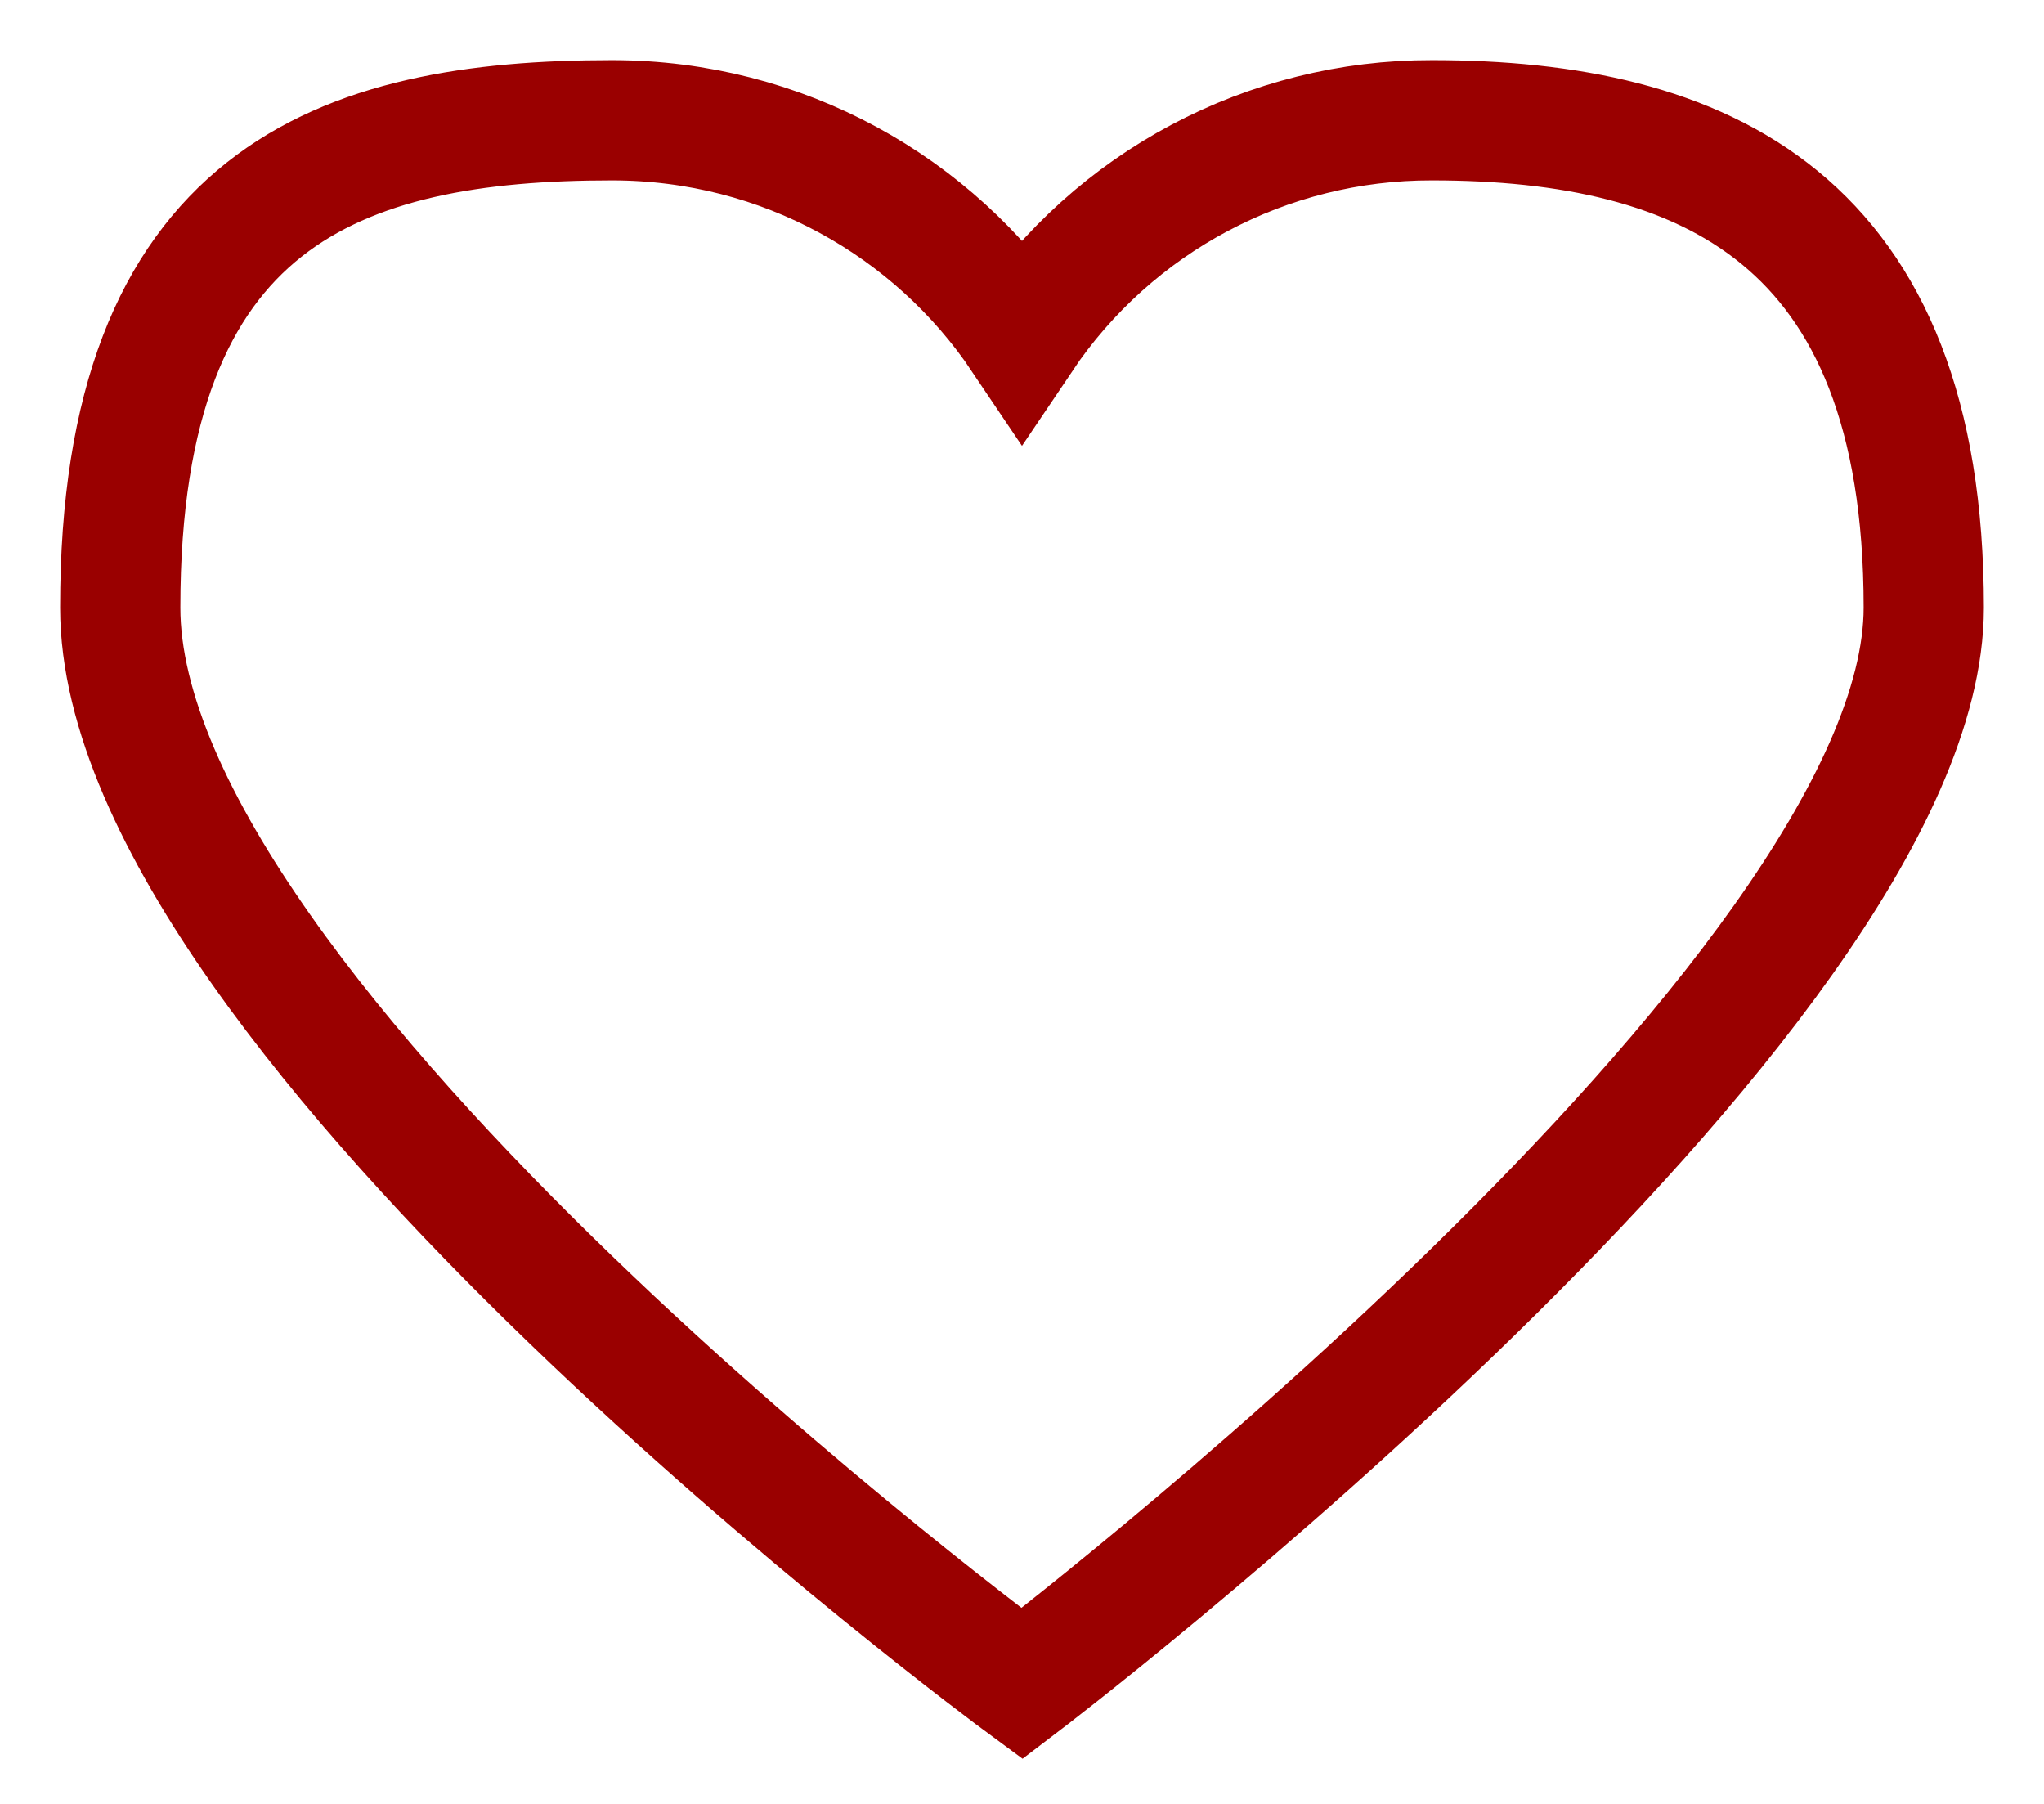
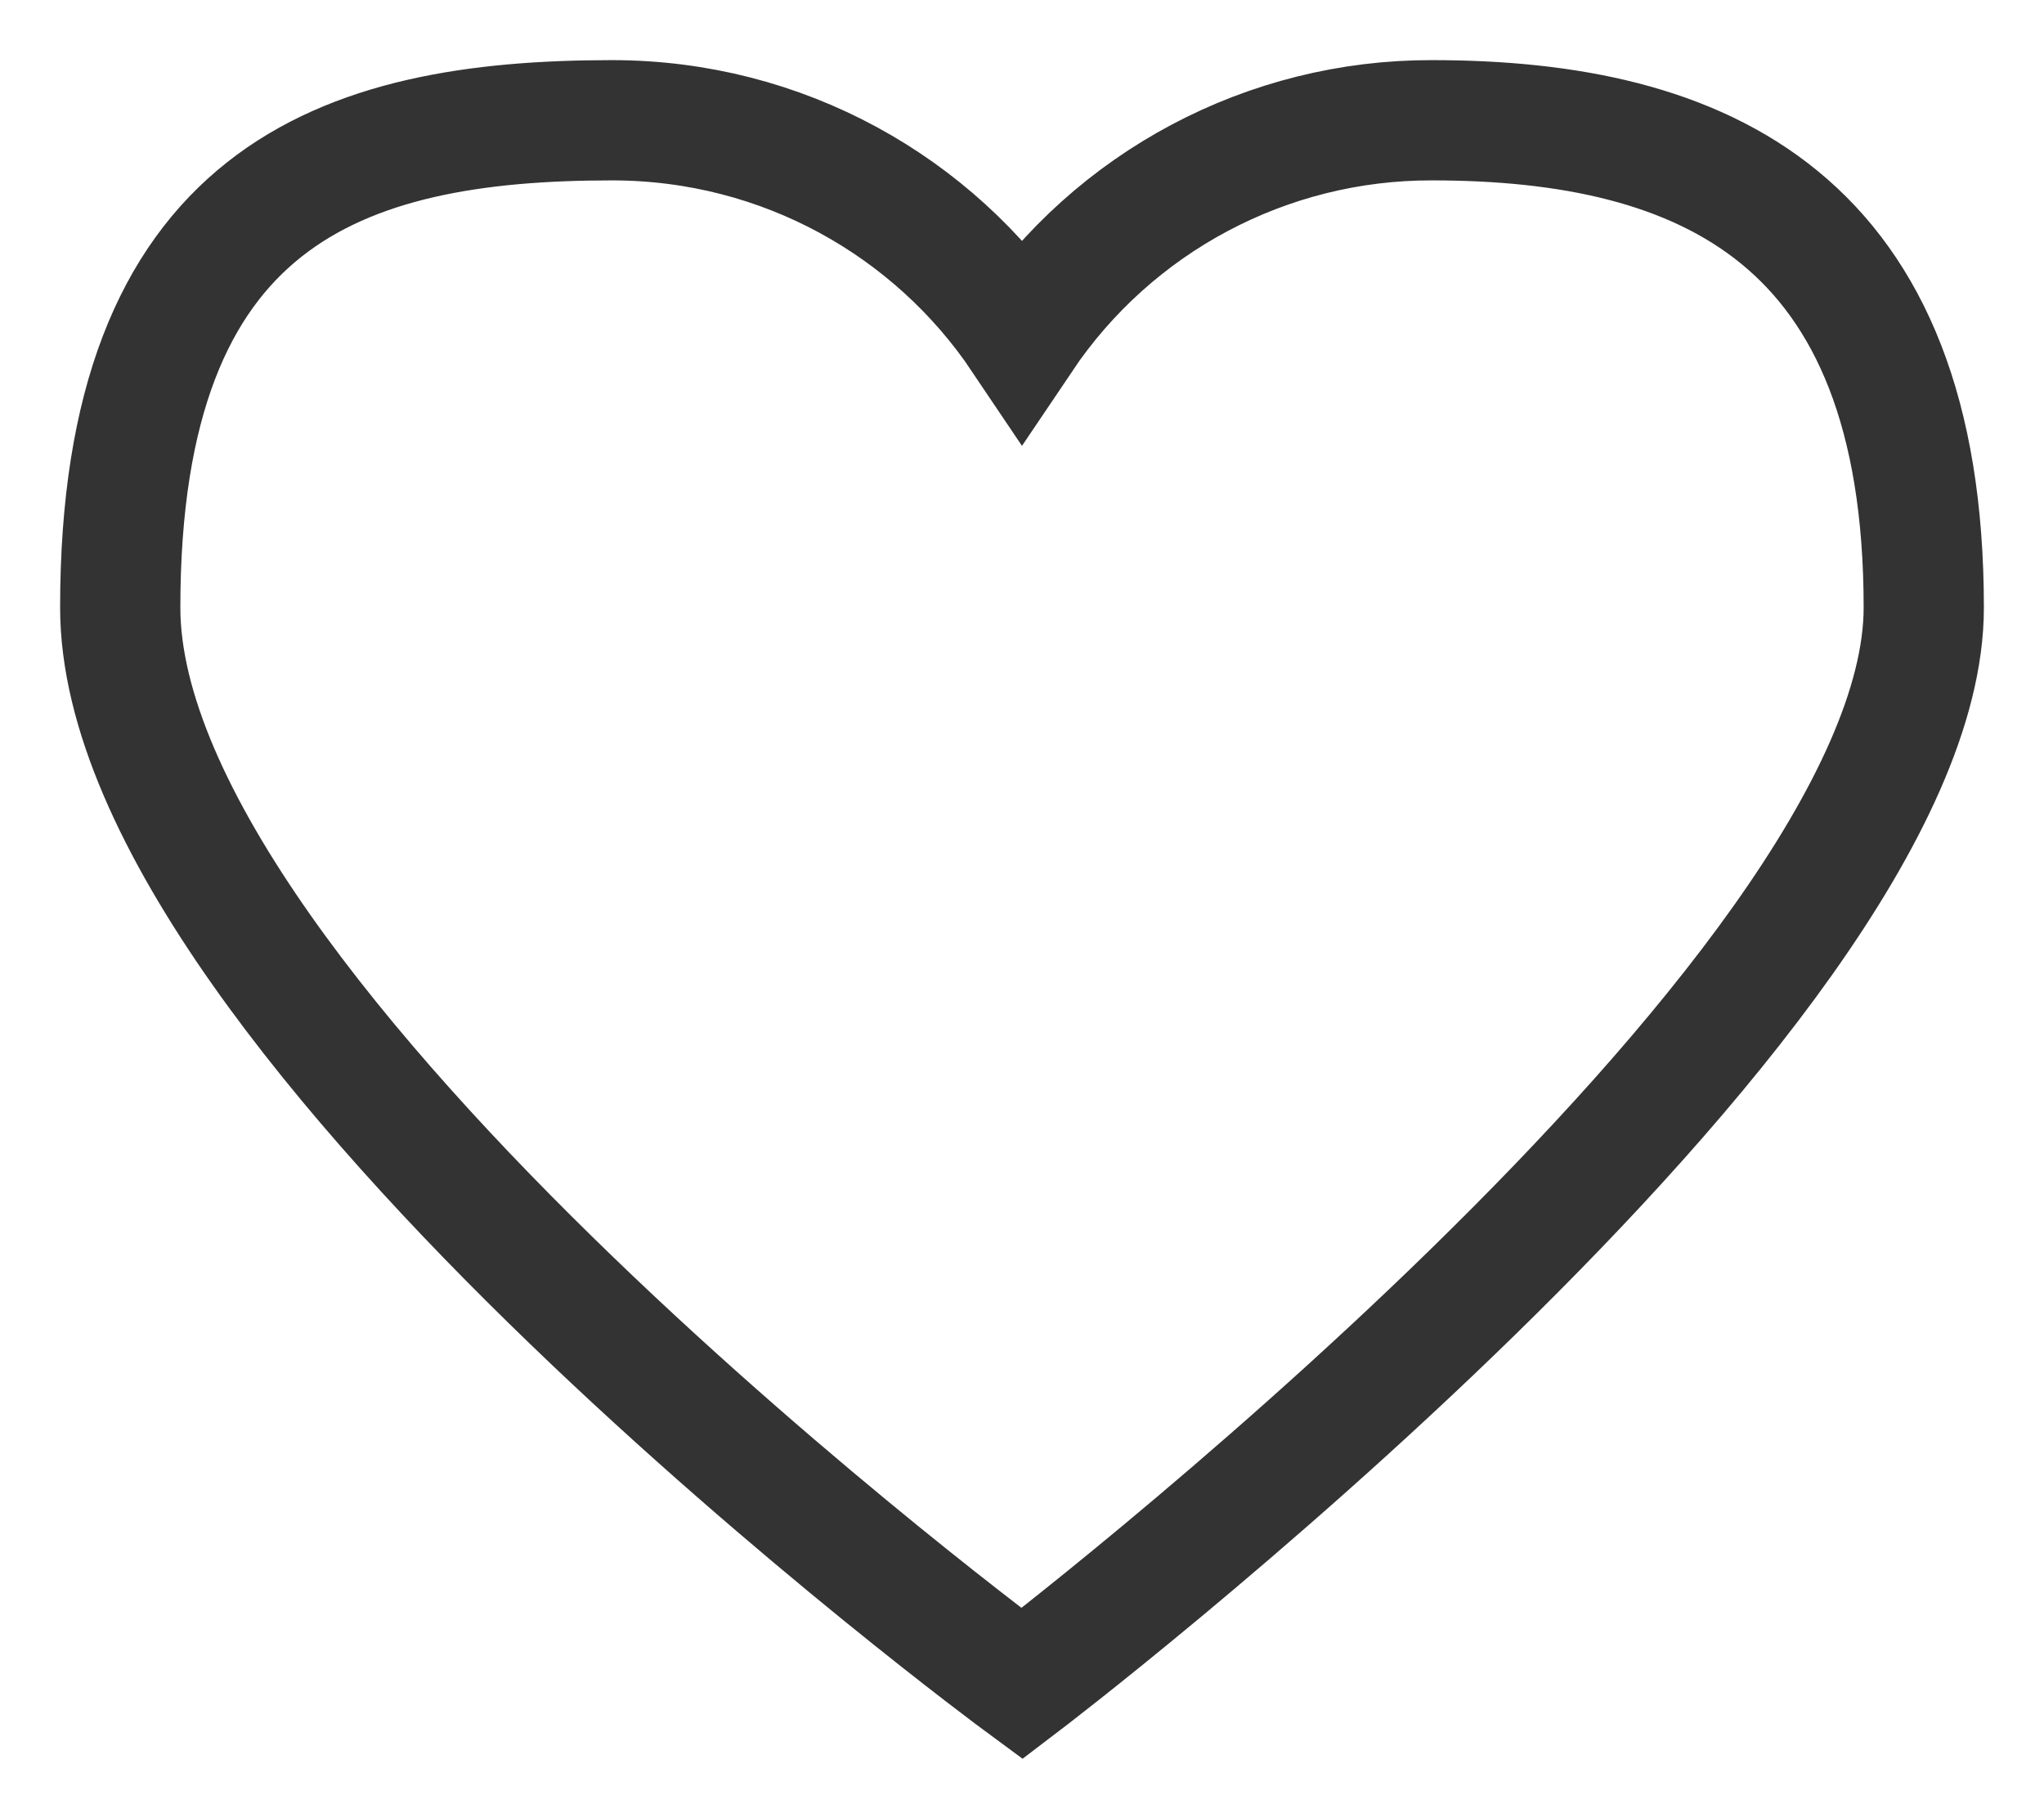
<svg xmlns="http://www.w3.org/2000/svg" width="17" height="15" viewBox="0 0 17 15">
-   <path fill="none" fill-rule="evenodd" stroke="#9A0000" stroke-linecap="round" d="M1 5.052C1 1.628 2.832 1 5.09 1c1.424 0 2.677.72 3.41 1.811A4.097 4.097 0 0 1 11.91 1C14.167 1 16 1.806 16 5.052 16 8.298 8.5 14 8.5 14S1 8.476 1 5.052z" />
+   <path fill="none" fill-rule="evenodd" stroke="#333333" stroke-linecap="round" d="M1 5.052C1 1.628 2.832 1 5.09 1c1.424 0 2.677.72 3.41 1.811A4.097 4.097 0 0 1 11.91 1C14.167 1 16 1.806 16 5.052 16 8.298 8.5 14 8.5 14S1 8.476 1 5.052z" />
</svg>
